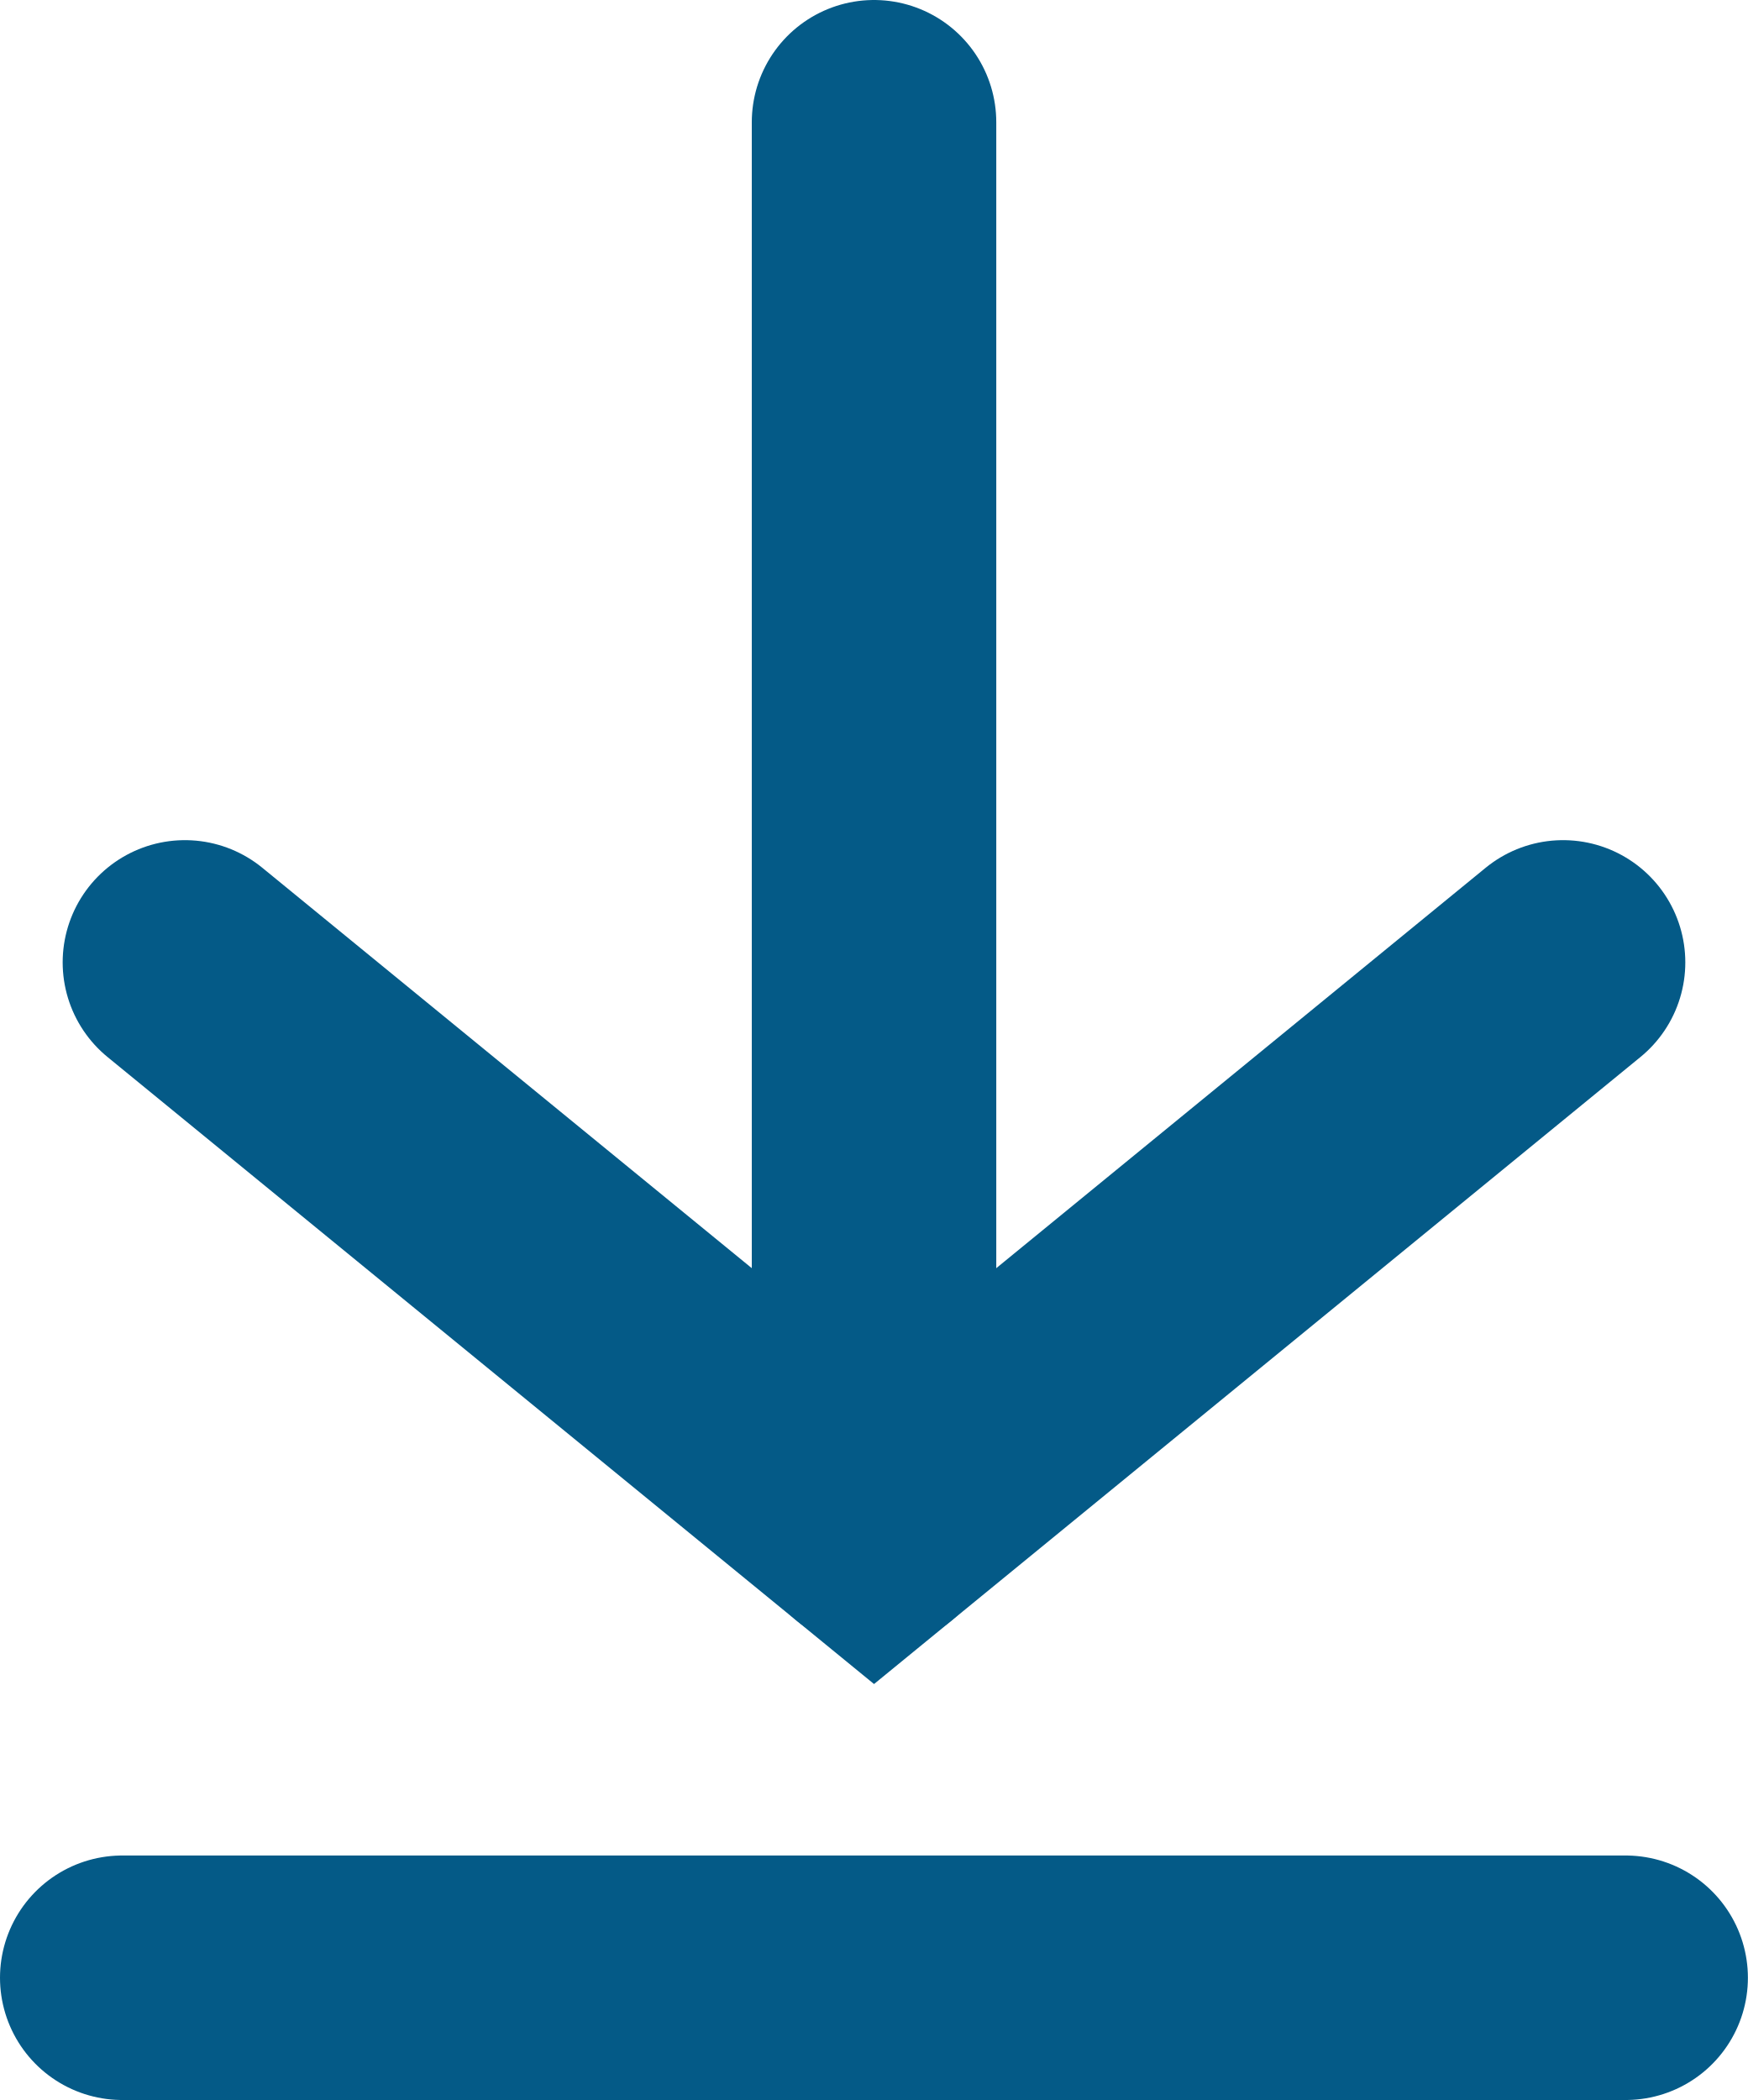
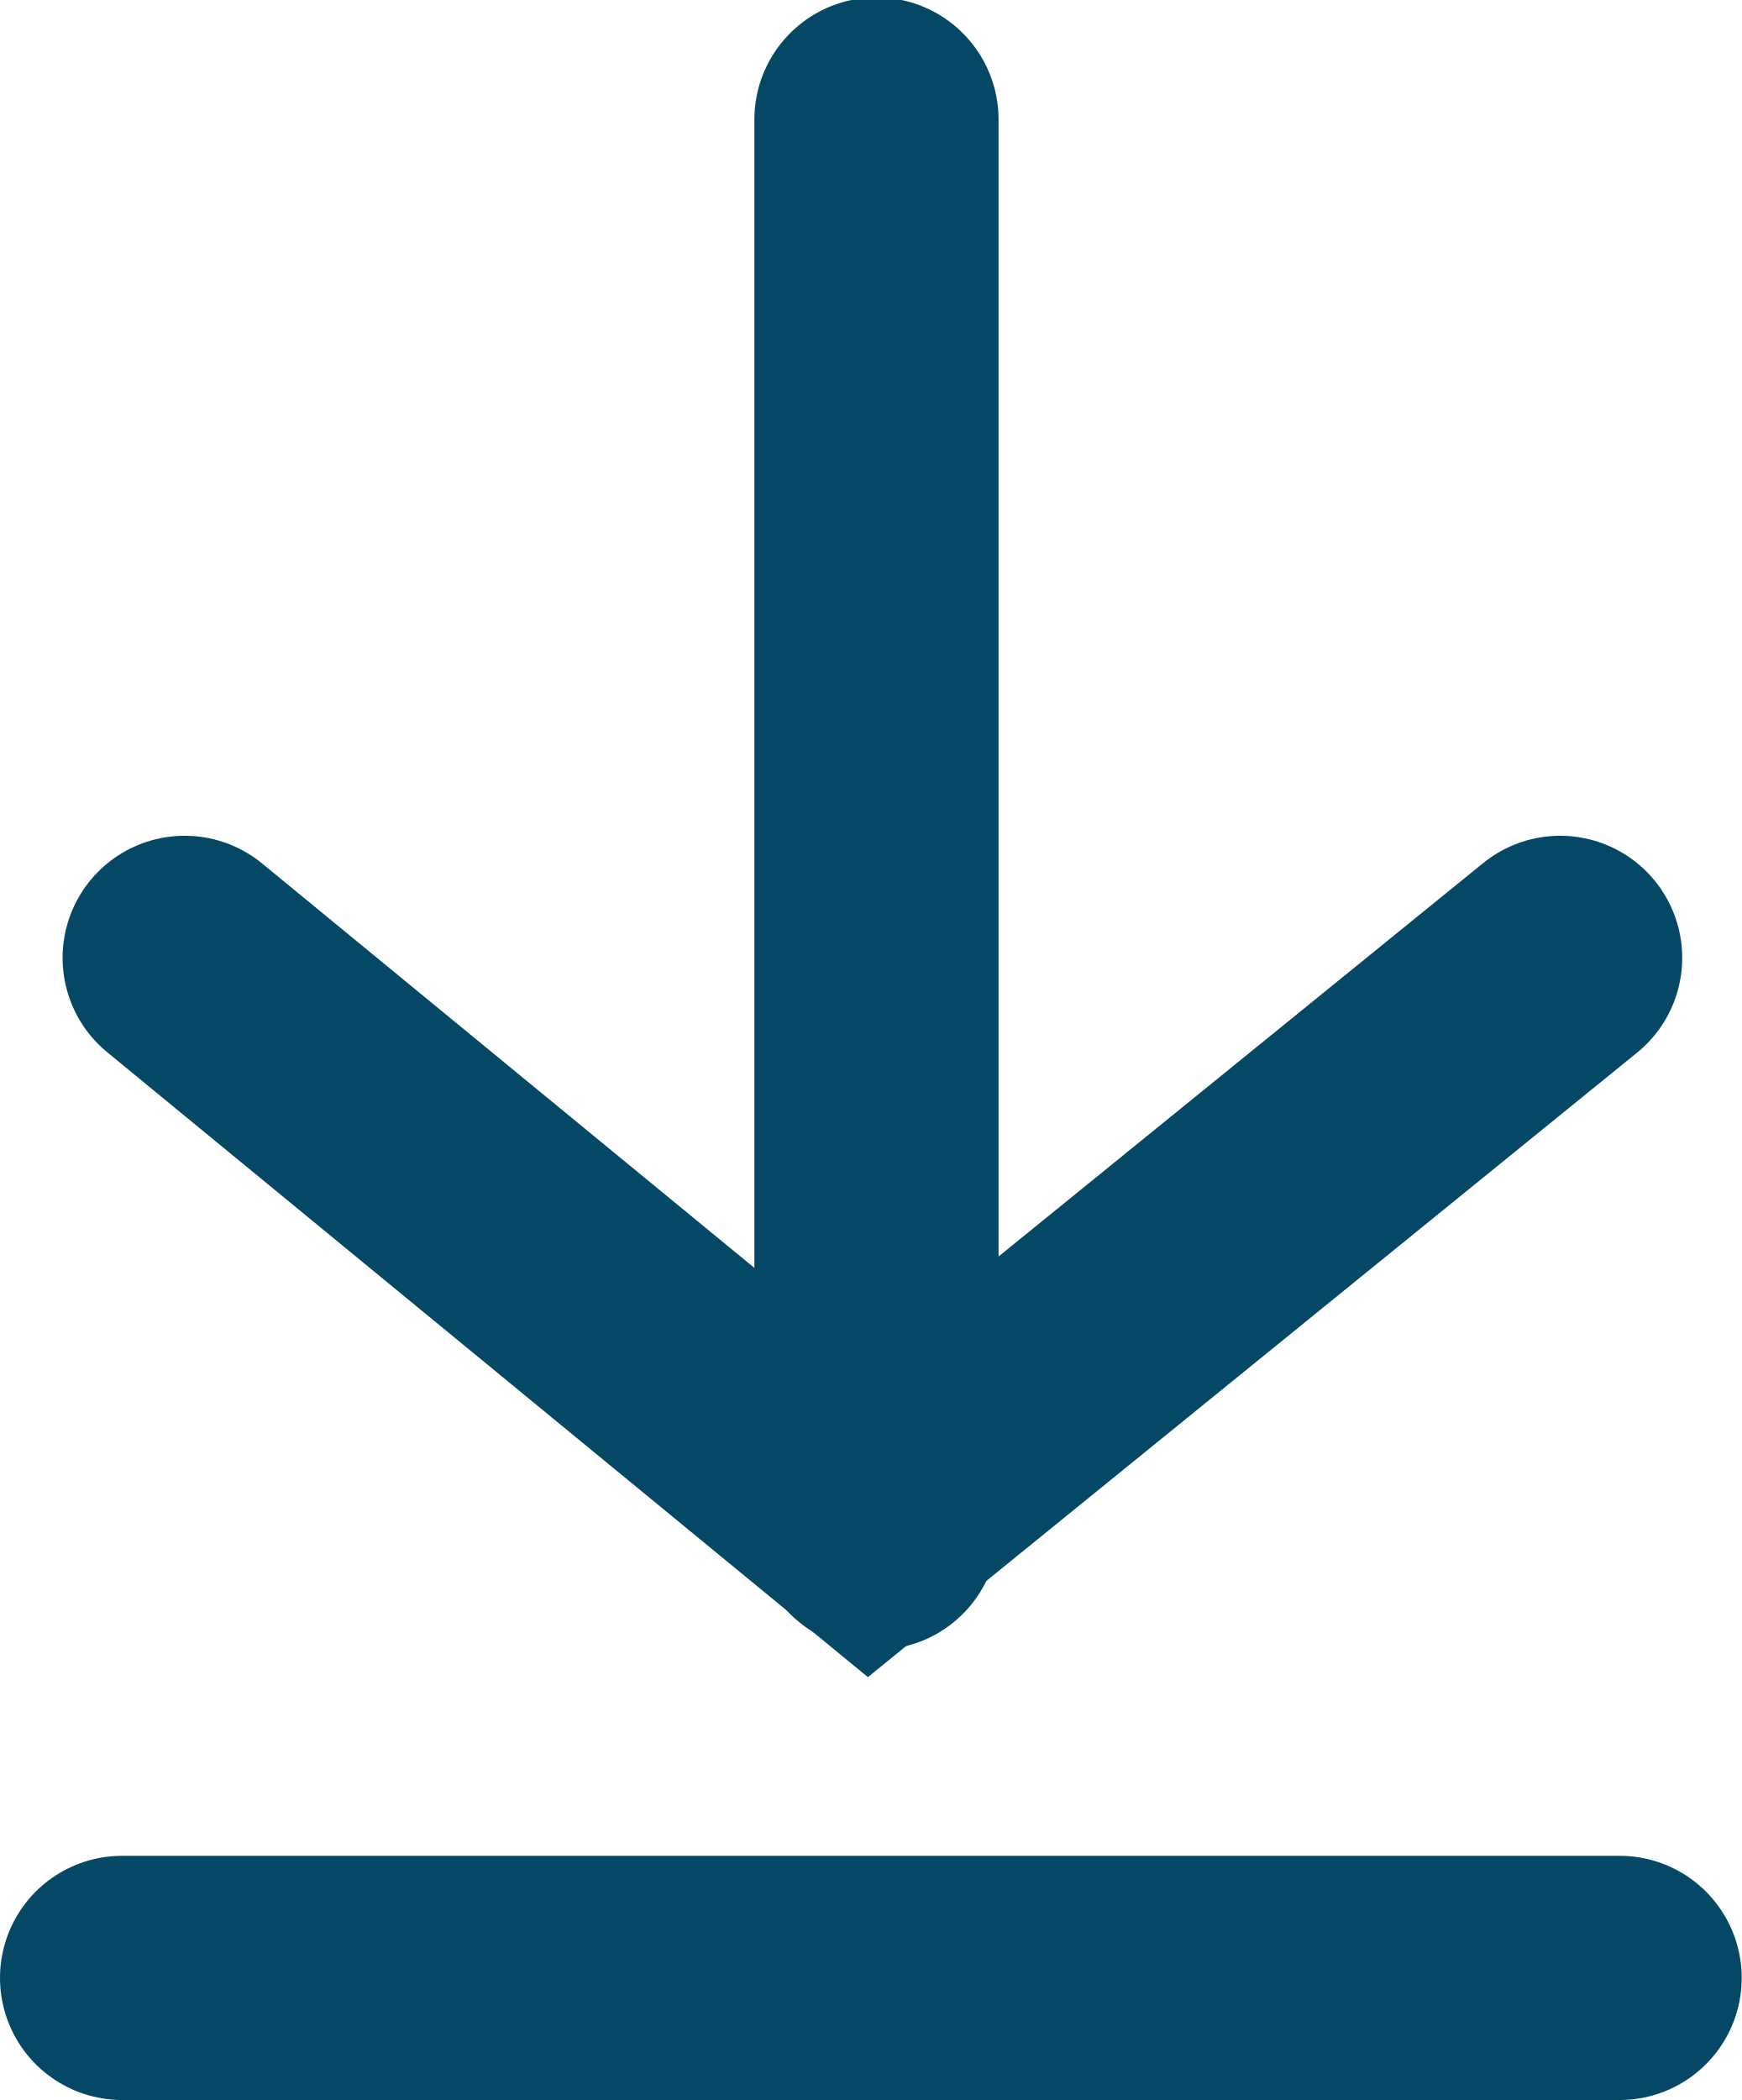
- <svg xmlns="http://www.w3.org/2000/svg" width="21.448" height="25.768" viewBox="0 0 21.448 25.768">
-   <g id="Komponente_34_2" data-name="Komponente 34 – 2" transform="translate(1.5 1.5)">
-     <line id="Linie_46" data-name="Linie 46" x2="18.448" transform="translate(0 22.768)" fill="none" stroke="#045a87" stroke-linecap="round" stroke-miterlimit="10" stroke-width="3" />
-     <g id="Gruppe_147" data-name="Gruppe 147" transform="translate(0.769 -3.232)">
-       <line id="Linie_45" data-name="Linie 45" y2="17.225" transform="translate(8.456 3.232)" fill="none" stroke="#045a87" stroke-linecap="round" stroke-miterlimit="10" stroke-width="3" />
-       <path id="Pfad_127" data-name="Pfad 127" d="M703.465,1001.437l-8.455,6.917-8.456-6.917" transform="translate(-686.554 -987.896)" fill="none" stroke="#045a87" stroke-linecap="round" stroke-miterlimit="10" stroke-width="3" />
+ <svg xmlns="http://www.w3.org/2000/svg" version="1.1" id="Ebene_1" x="0px" y="0px" viewBox="0 0 21.4 25.8" style="enable-background:new 0 0 21.4 25.8;" xml:space="preserve">
+   <style type="text/css">
+ 	.st0{fill:none;stroke:#044866;stroke-width:3;stroke-linecap:round;stroke-miterlimit:10;}
+ </style>
+   <g id="Komponente_34_2" transform="translate(1.5 1.5)">
+     <line id="Linie_46" class="st0" x1="0" y1="22.8" x2="18.4" y2="22.8" />
+     <g id="Gruppe_147" transform="translate(0.769 -3.232)">
+       <line id="Linie_45" class="st0" x1="8.5" y1="3.2" x2="8.5" y2="20.5" />
+       <path id="Pfad_127" class="st0" d="M16.9,13.5l-8.5,6.9L0,13.5" />
    </g>
  </g>
</svg>
